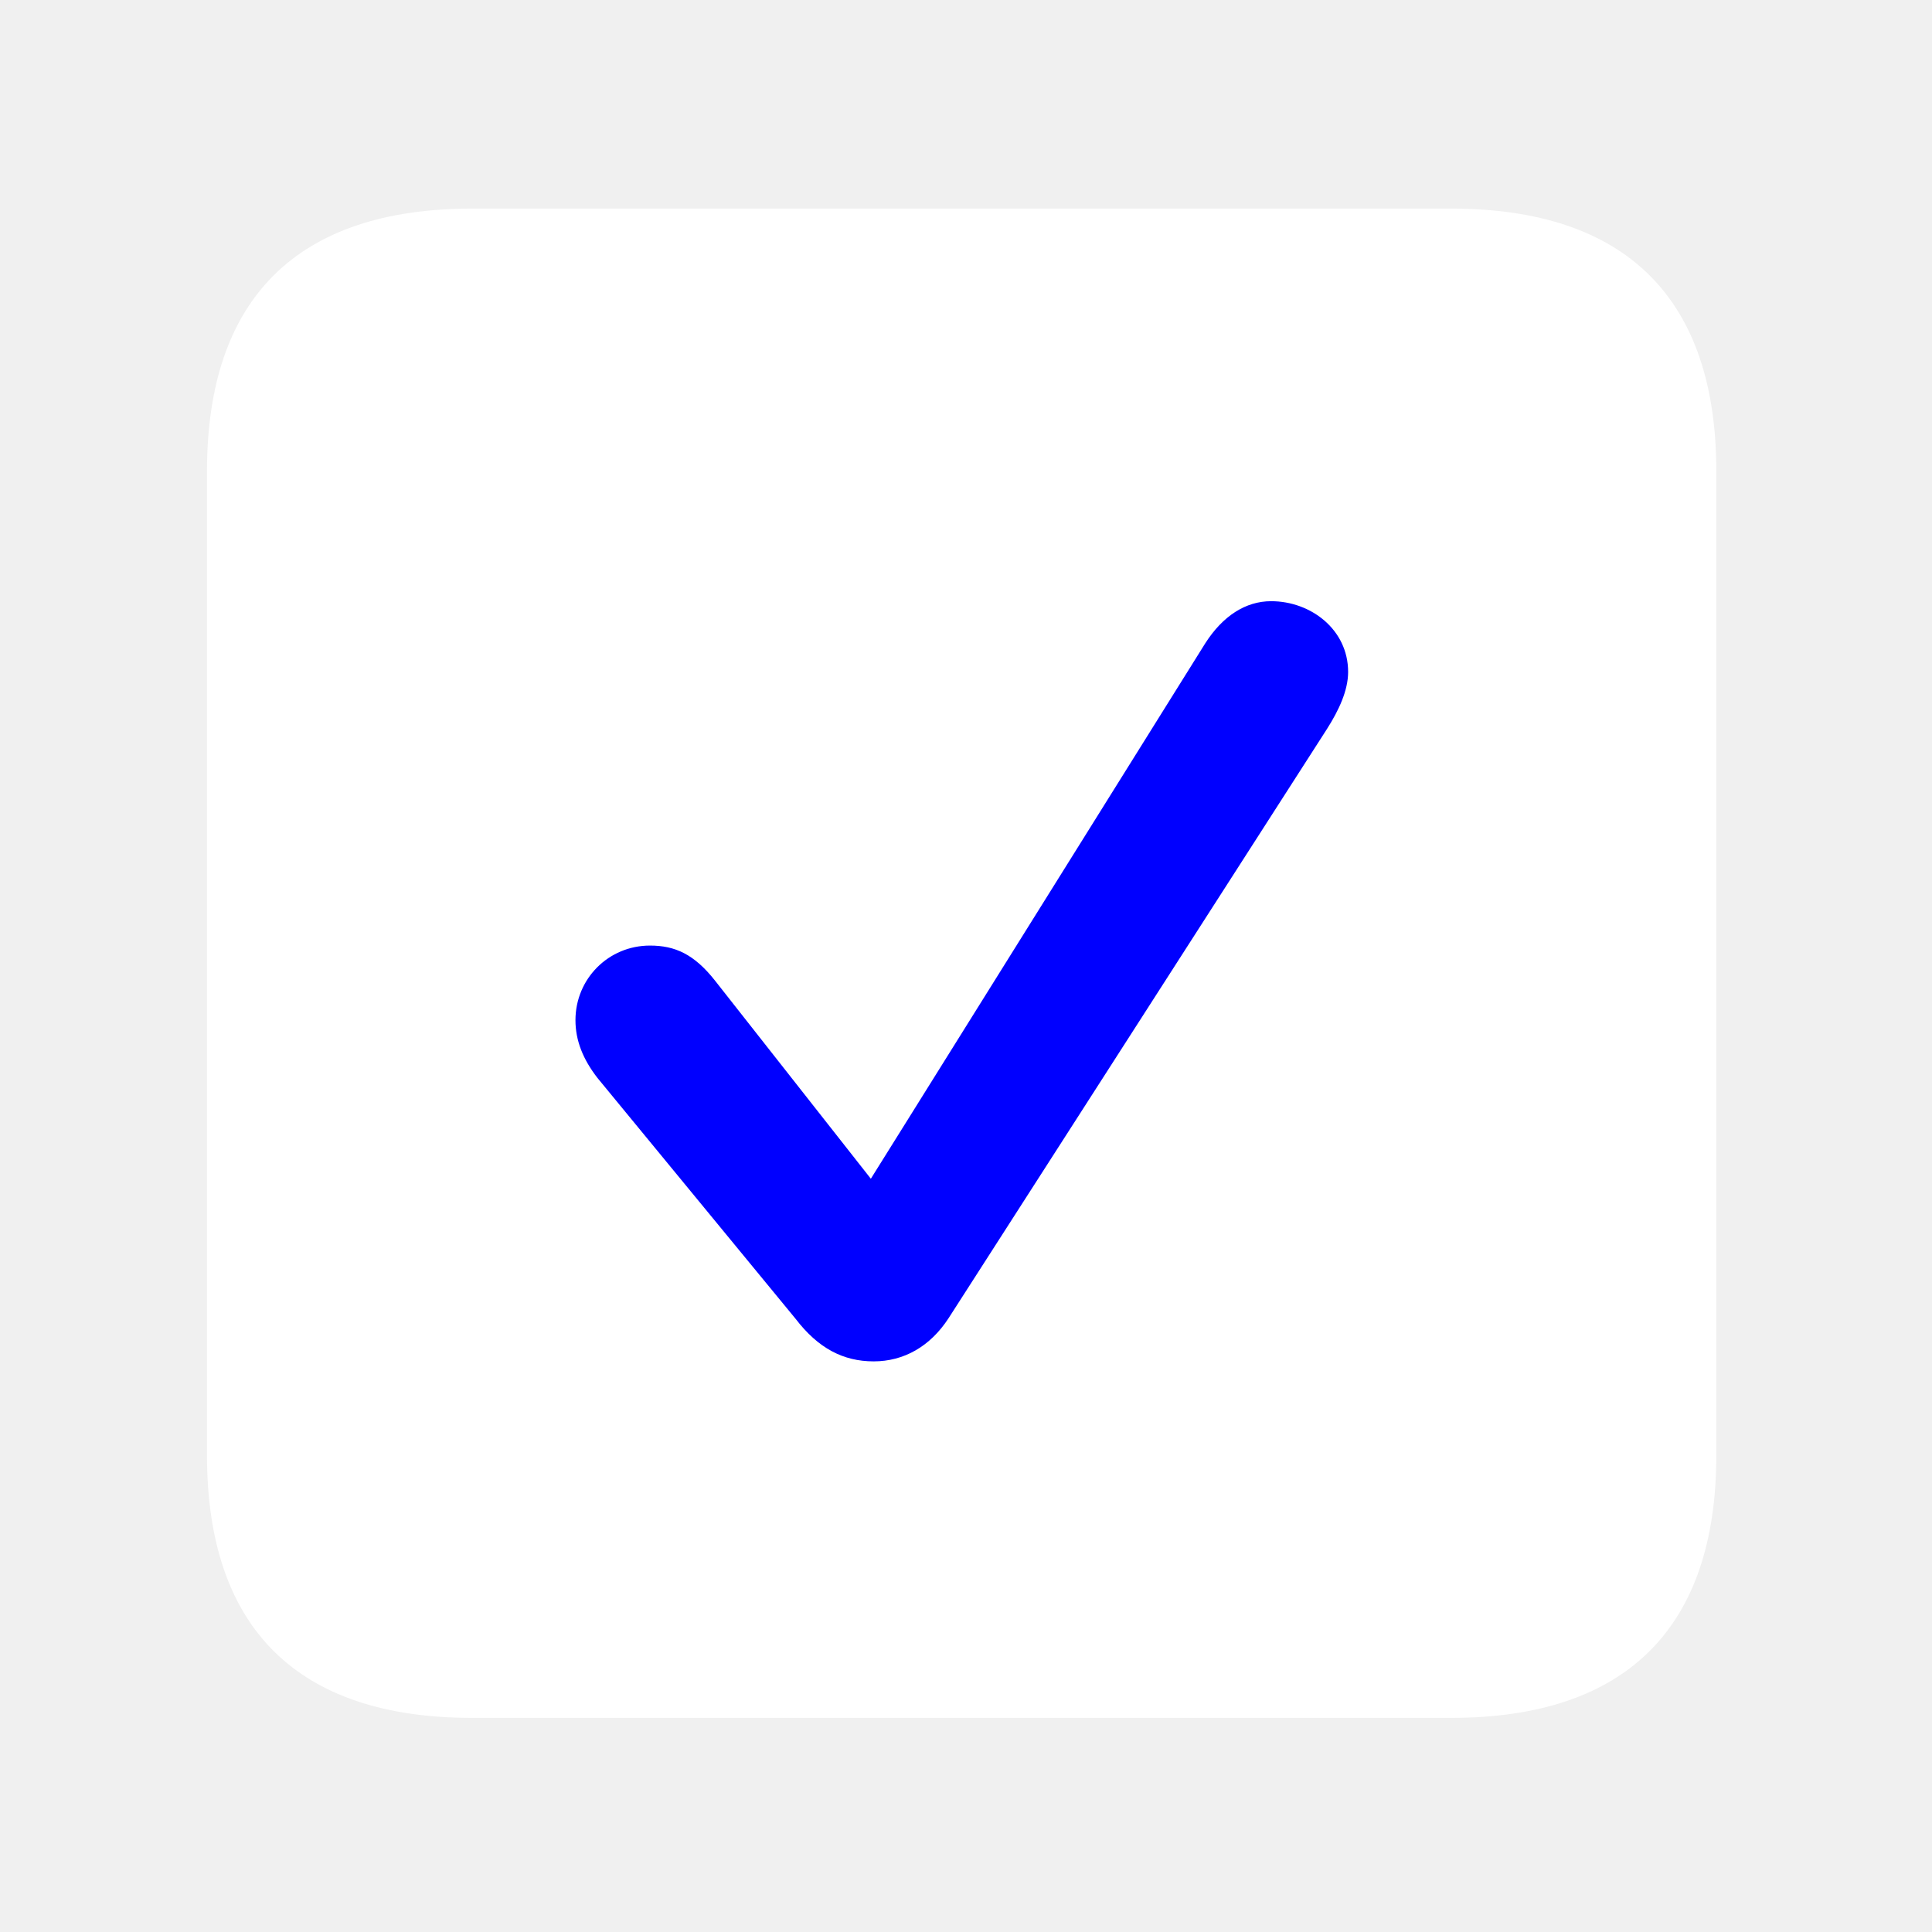
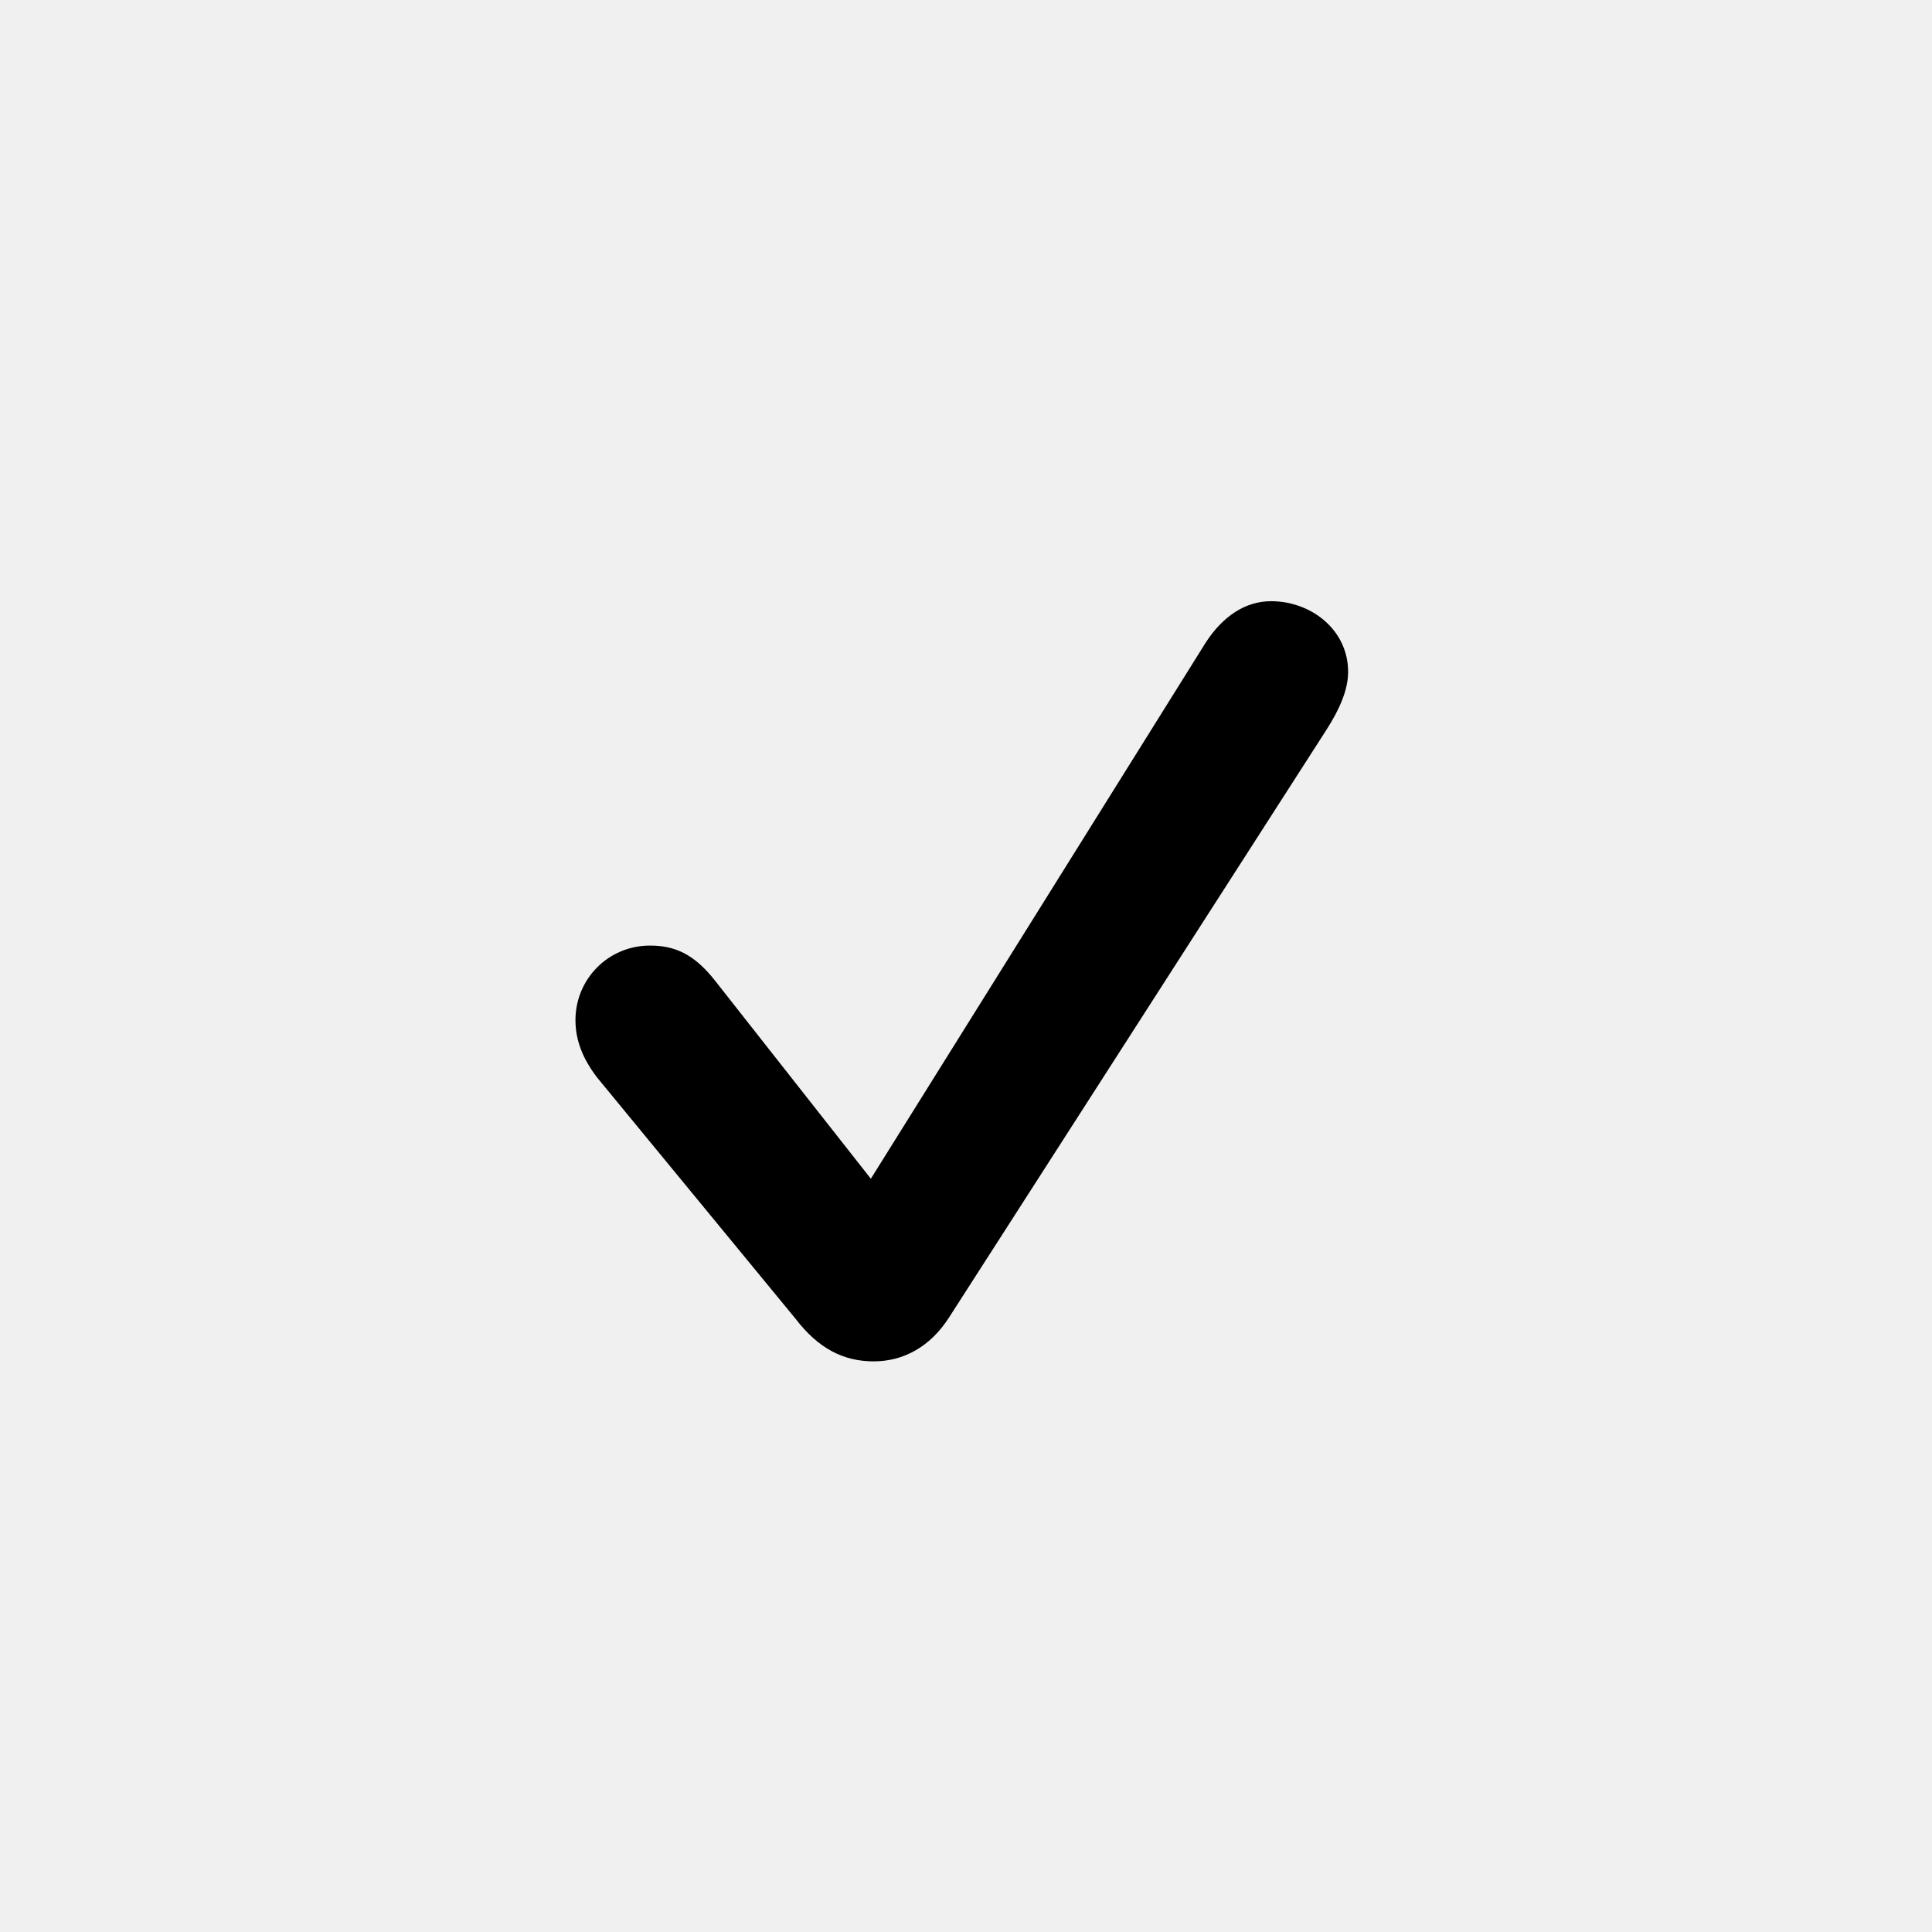
- <svg xmlns="http://www.w3.org/2000/svg" width="28" height="28" viewBox="0 0 28 28" fill="currentColor">
-   <path d="M6.844 24.897H21.029C23.569 24.897 24.874 23.592 24.874 21.091V6.829C24.874 4.327 23.569 3.023 21.029 3.023H6.844C4.315 3.023 3 4.317 3 6.829V21.091C3 23.602 4.315 24.897 6.844 24.897Z" fill="white" />
-   <path d="M12.662 19.73C12.219 19.73 11.857 19.539 11.531 19.114L8.657 15.62C8.45 15.352 8.34 15.082 8.34 14.785C8.34 14.188 8.816 13.704 9.42 13.704C9.782 13.704 10.061 13.828 10.365 14.215L12.621 17.083L17.467 9.324C17.723 8.924 18.055 8.713 18.422 8.713C18.998 8.713 19.538 9.124 19.538 9.738C19.538 10.008 19.403 10.295 19.232 10.564L13.747 19.105C13.48 19.515 13.098 19.73 12.662 19.73Z" fill="blue" />
+ <svg xmlns="http://www.w3.org/2000/svg" viewBox="0 0 28 28" fill="currentColor">
+   <path d="M6.844 24.897H21.029C23.569 24.897 24.874 23.592 24.874 21.091V6.829C24.874 4.327 23.569 3.023 21.029 3.023H6.844C4.315 3.023 3 4.317 3 6.829V21.091C3 23.602 4.315 24.897 6.844 24.897Z" fill="transparent" />
+   <path d="M12.662 19.73C12.219 19.73 11.857 19.539 11.531 19.114L8.657 15.62C8.45 15.352 8.34 15.082 8.34 14.785C8.34 14.188 8.816 13.704 9.42 13.704C9.782 13.704 10.061 13.828 10.365 14.215L12.621 17.083L17.467 9.324C17.723 8.924 18.055 8.713 18.422 8.713C18.998 8.713 19.538 9.124 19.538 9.738C19.538 10.008 19.403 10.295 19.232 10.564L13.747 19.105C13.48 19.515 13.098 19.73 12.662 19.73Z" fill="currentColor" />
</svg>
